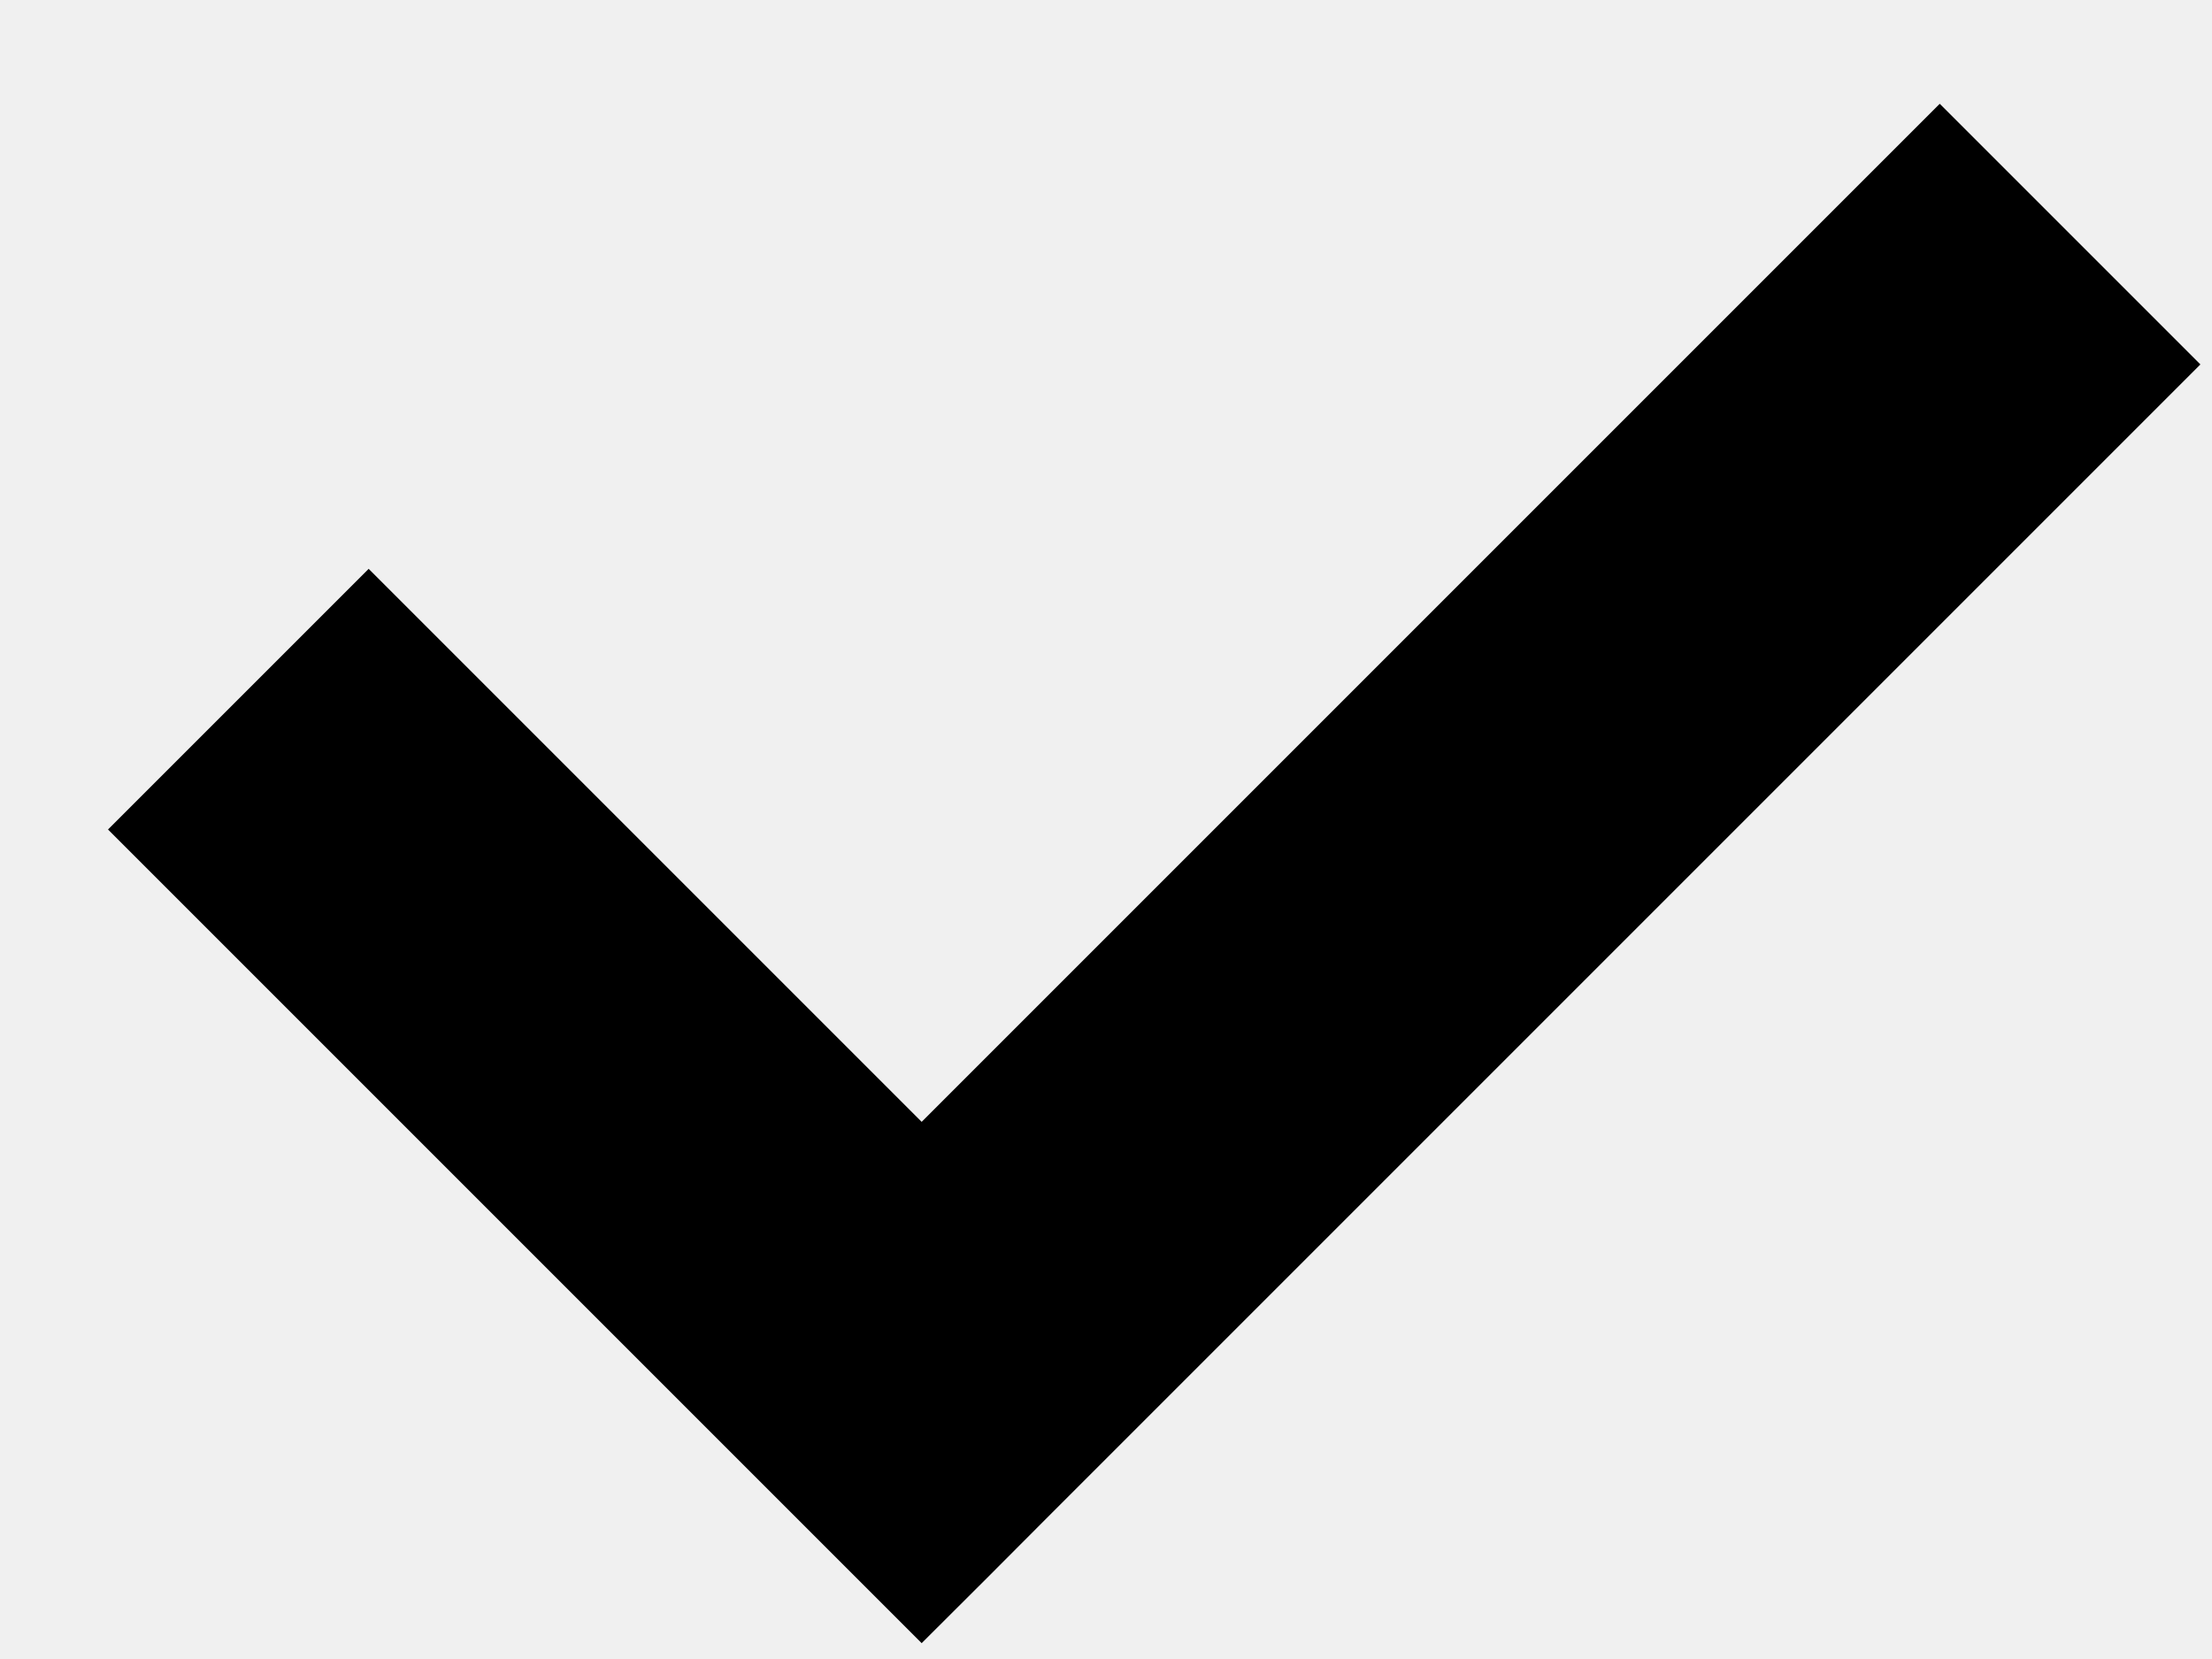
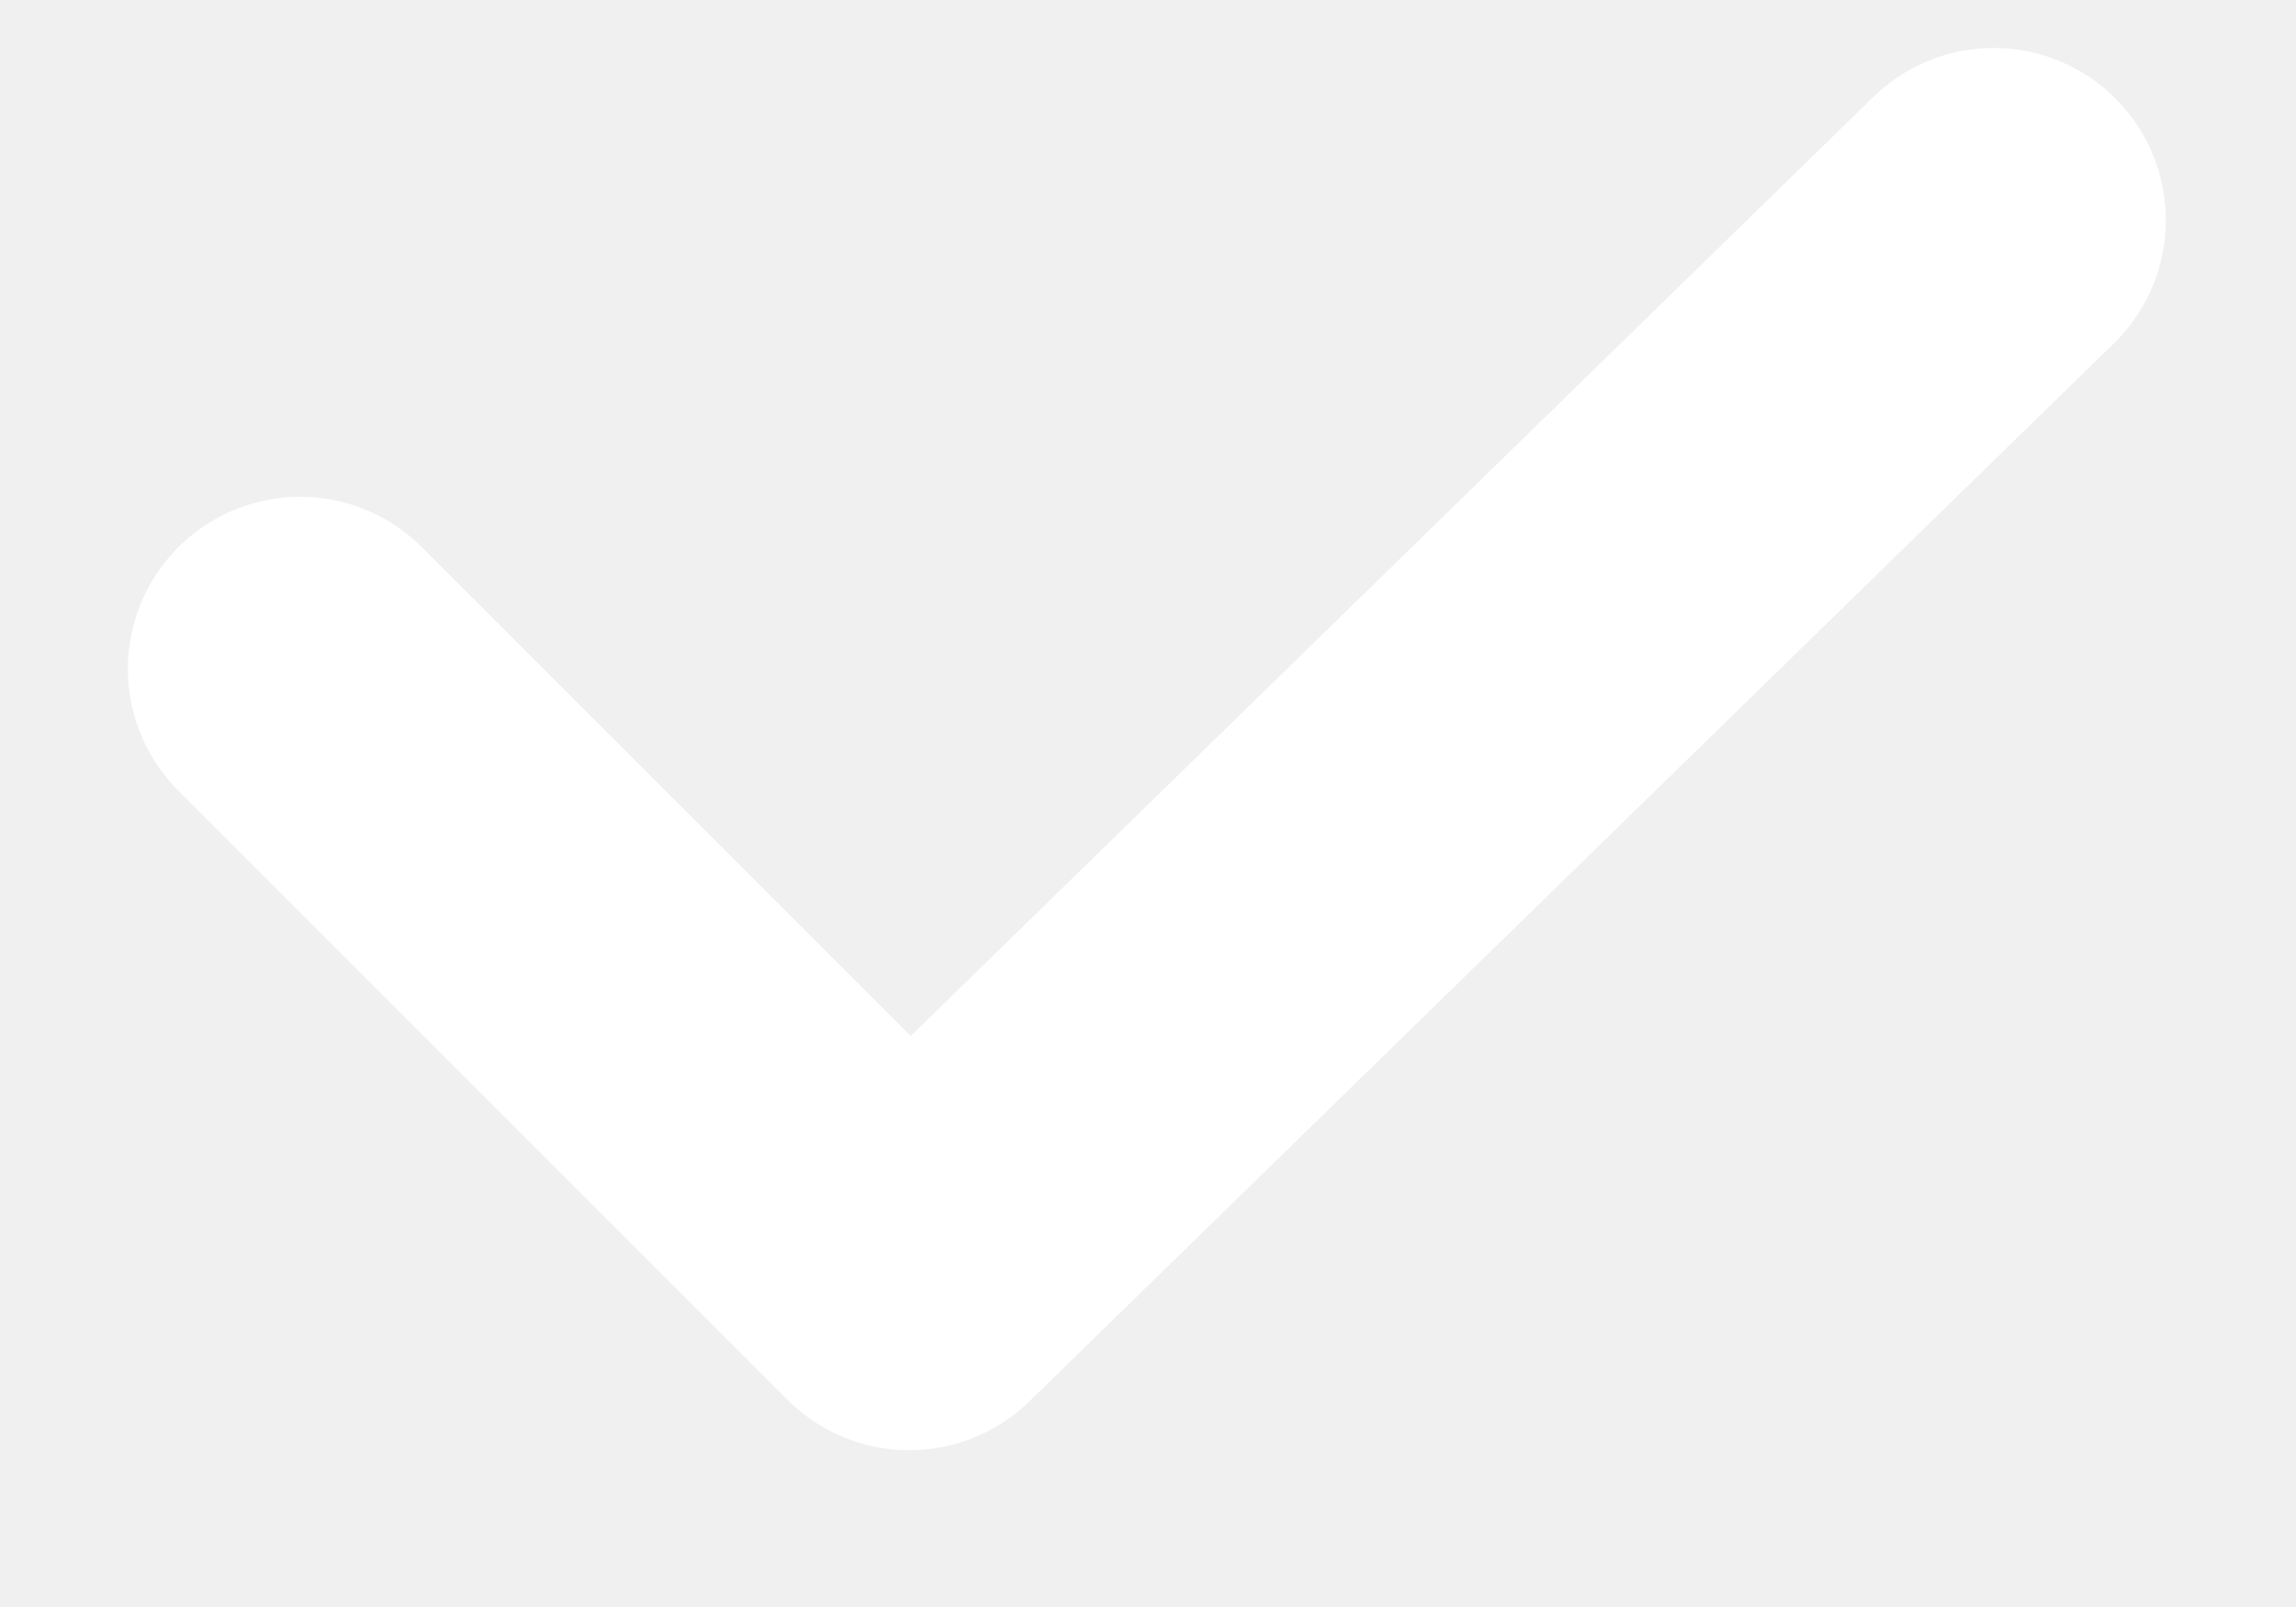
- <svg xmlns="http://www.w3.org/2000/svg" width="12" height="9" viewBox="0 0 12 9">
-   <path d="M5 6.086L2.707 3.793 2 3.086.586 4.5l.707.707 3 3L5 8.914l.354-.353.353-.354 5.523-5.523.707-.707L10.523.563l-.707.707L5 6.086z">
-   </path>
+ <svg xmlns="http://www.w3.org/2000/svg" width="10" height="7" viewBox="0 0 10 7" fill="none">
+   <path d="M1.307 2.914L3.96 5.567L8.683 0.959" stroke="white" stroke-width="1.5" stroke-linecap="round" stroke-linejoin="round" />
</svg>
